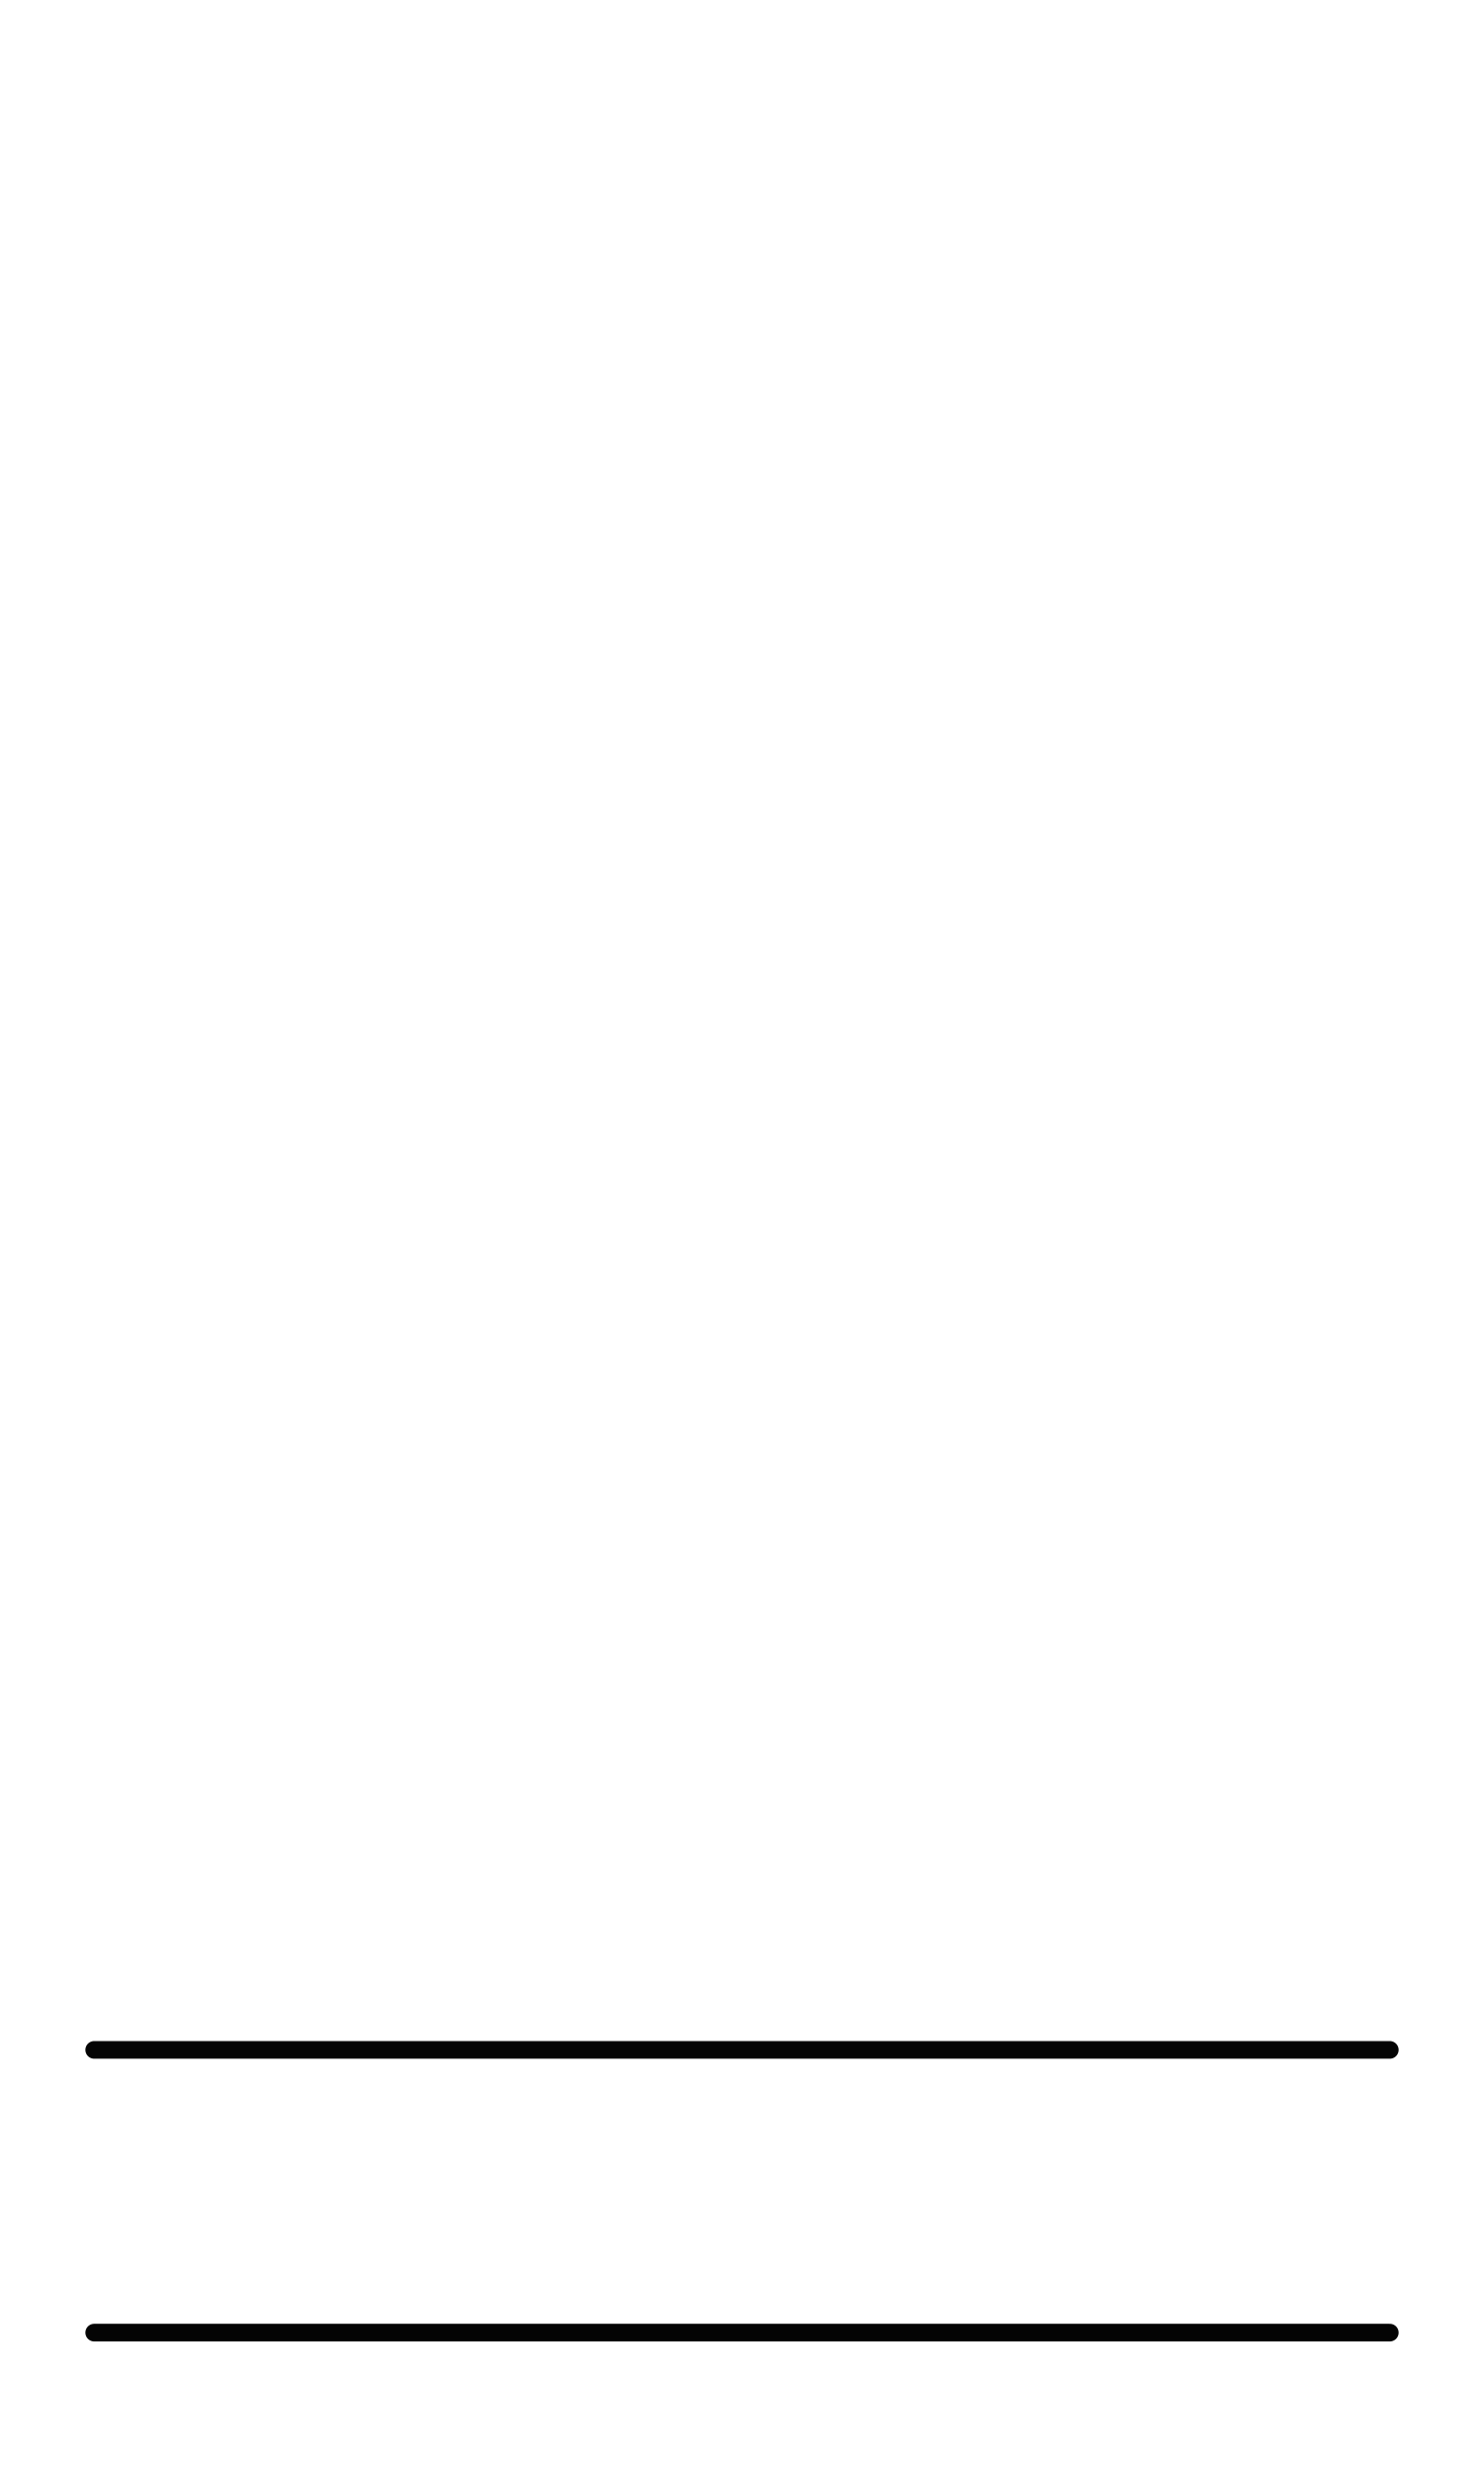
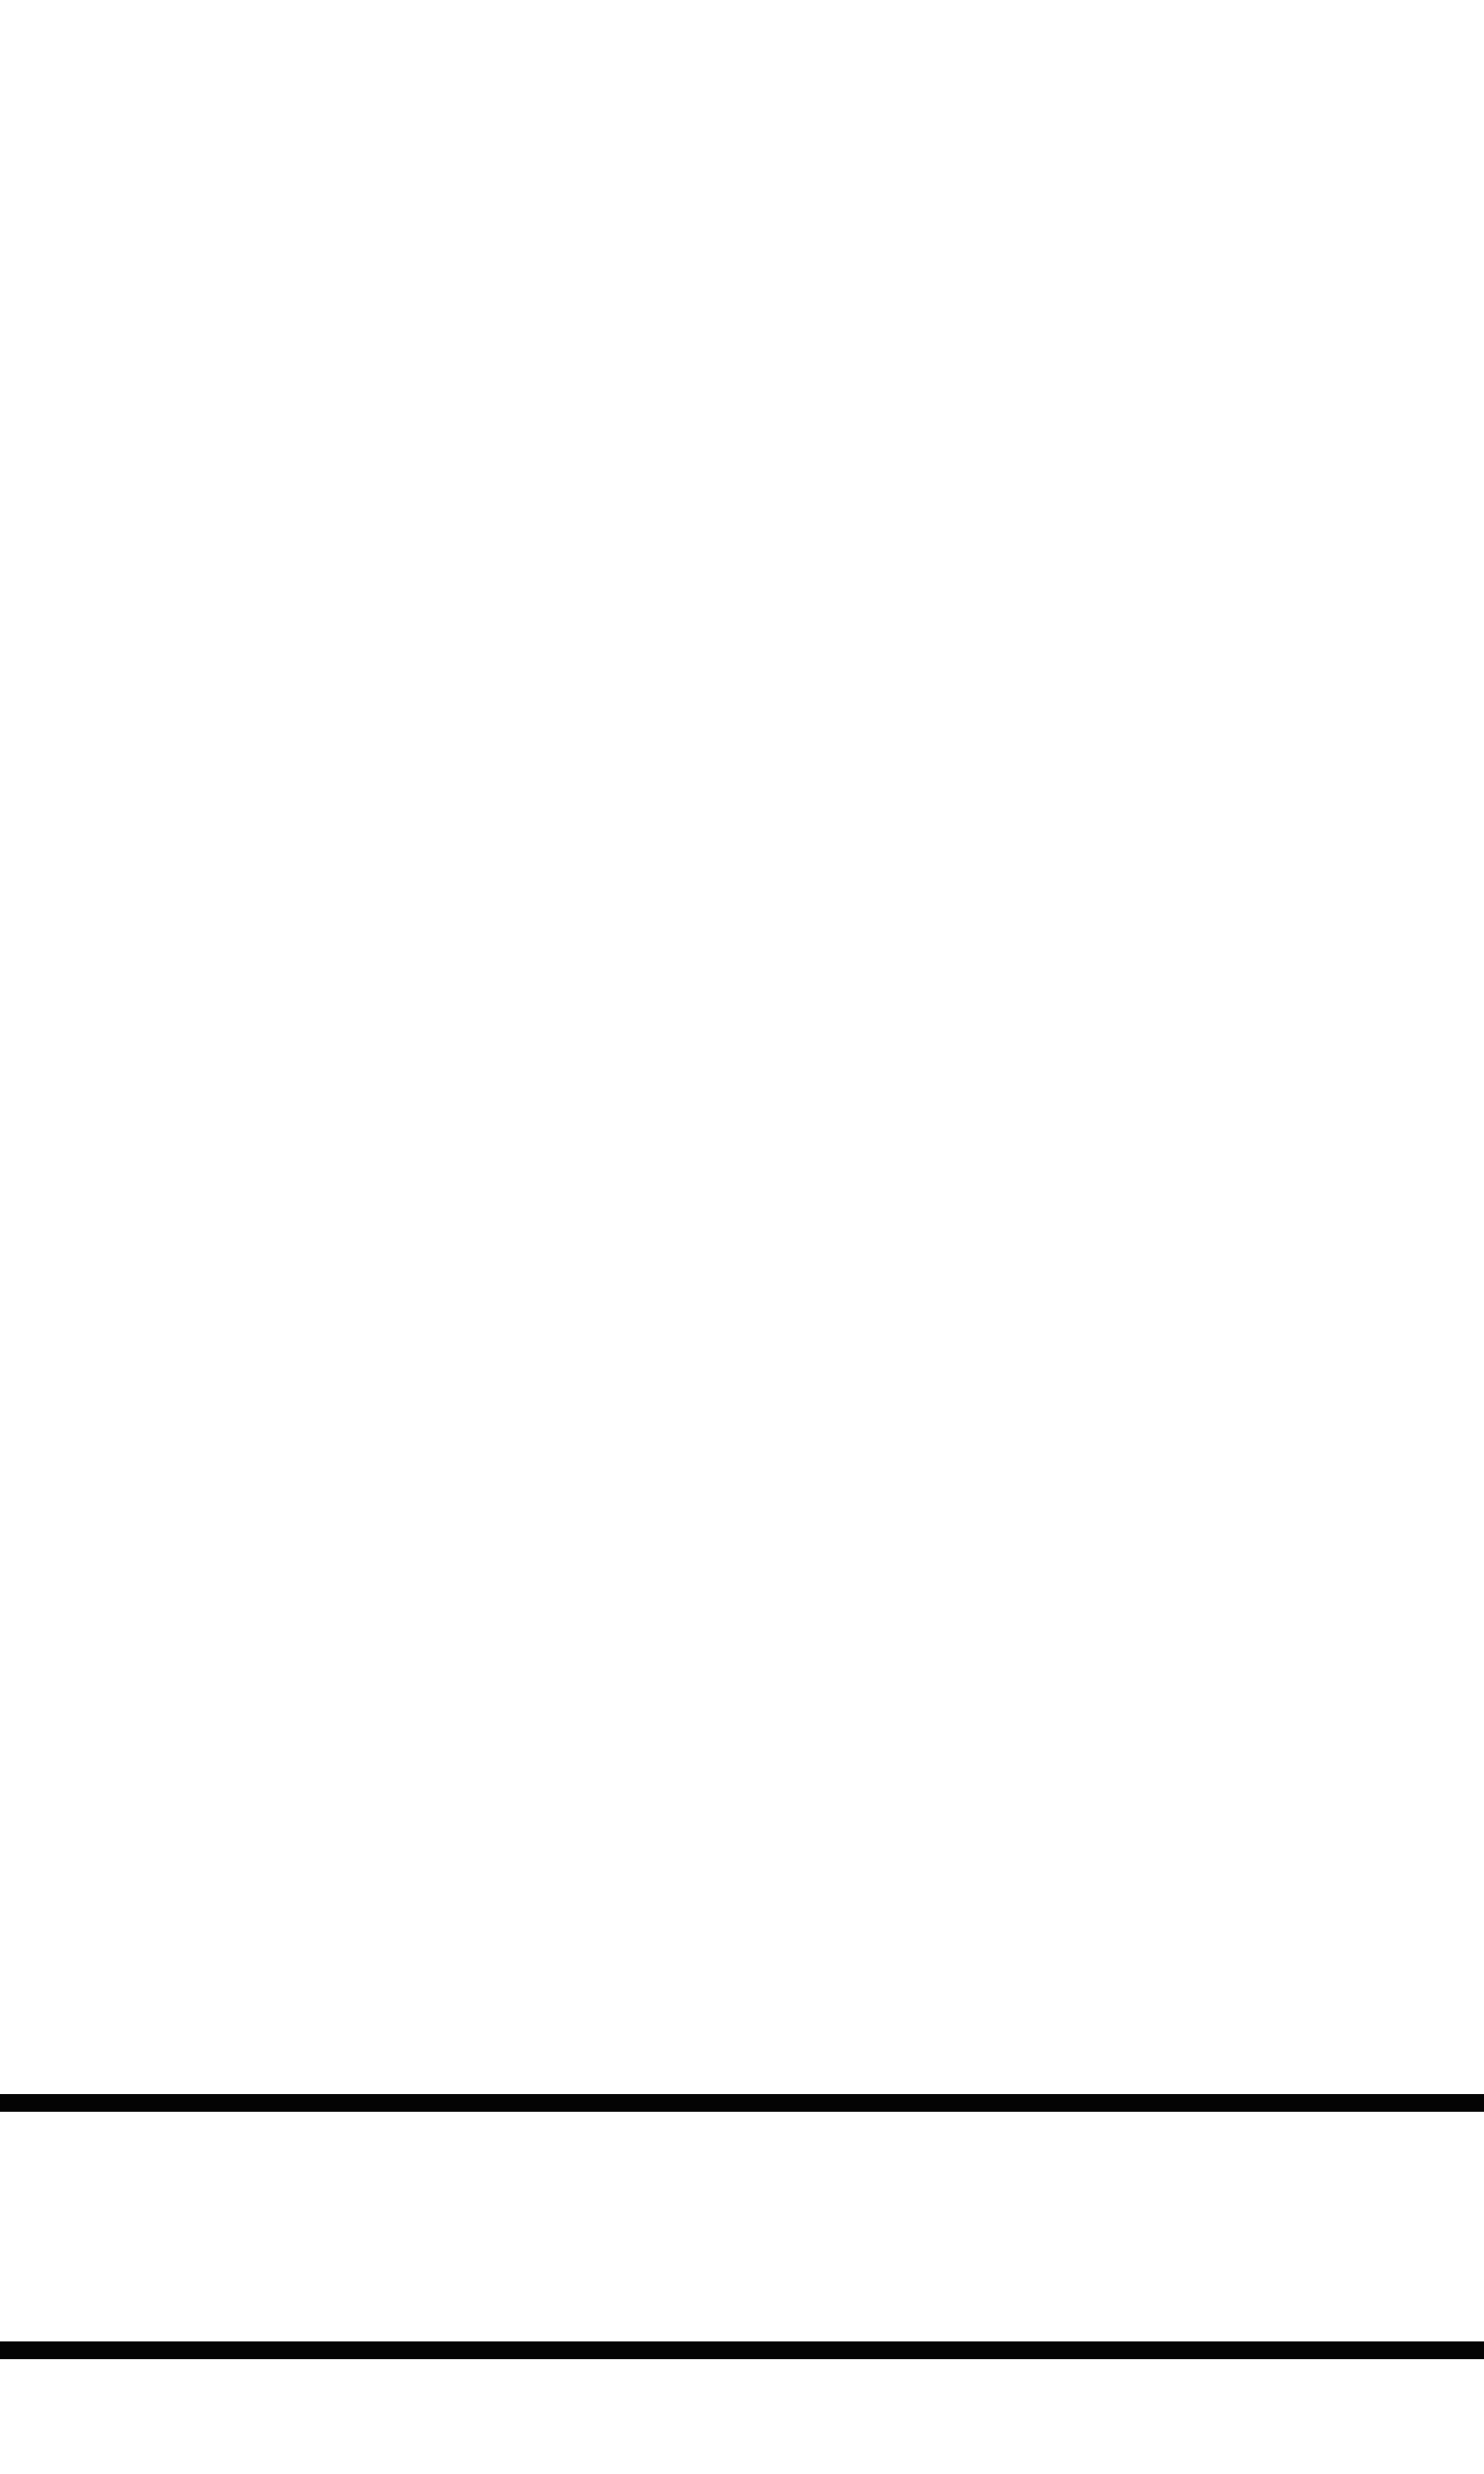
<svg xmlns="http://www.w3.org/2000/svg" width="1008" height="1680" viewBox="0 0 63 105" version="1.1" id="svg5" xml:space="preserve">
  <defs id="defs2" />
  <g id="layer3" style="display:inline;opacity:0.5;stroke-width:3.6;stroke-dasharray:none" transform="matrix(0.8333333,0,0,0.8333333,-157.9762,-173.0963)" />
  <g id="layer2" style="display:inline" />
  <g id="layer1" style="display:inline">
-     <g id="g10771" transform="translate(0,-0.749985)">
-       <path style="fill:none;stroke:#040404;stroke-width:0.75;stroke-linecap:round;stroke-linejoin:round;stroke-miterlimit:2.613;stroke-dasharray:none" d="m 4,87.75 55,2.8e-5" id="path1504" />
-       <path style="fill:none;stroke:#040404;stroke-width:0.75;stroke-linecap:round;stroke-linejoin:round;stroke-miterlimit:2.613;stroke-dasharray:none" d="m 4,99.75 55,3e-5" id="path6401" />
-     </g>
+     <path style="fill:none;stroke:#040404;stroke-width:0.75;stroke-linecap:round;stroke-linejoin:round;stroke-miterlimit:2.613;stroke-dasharray:none" d="m 0,89.25 63,2.8e-5" id="path1504" />
+     <path style="fill:none;stroke:#040404;stroke-width:0.75;stroke-linecap:round;stroke-linejoin:round;stroke-miterlimit:2.613;stroke-dasharray:none" d="m 0,99.75 63,3e-5" id="path6401" />
  </g>
</svg>
